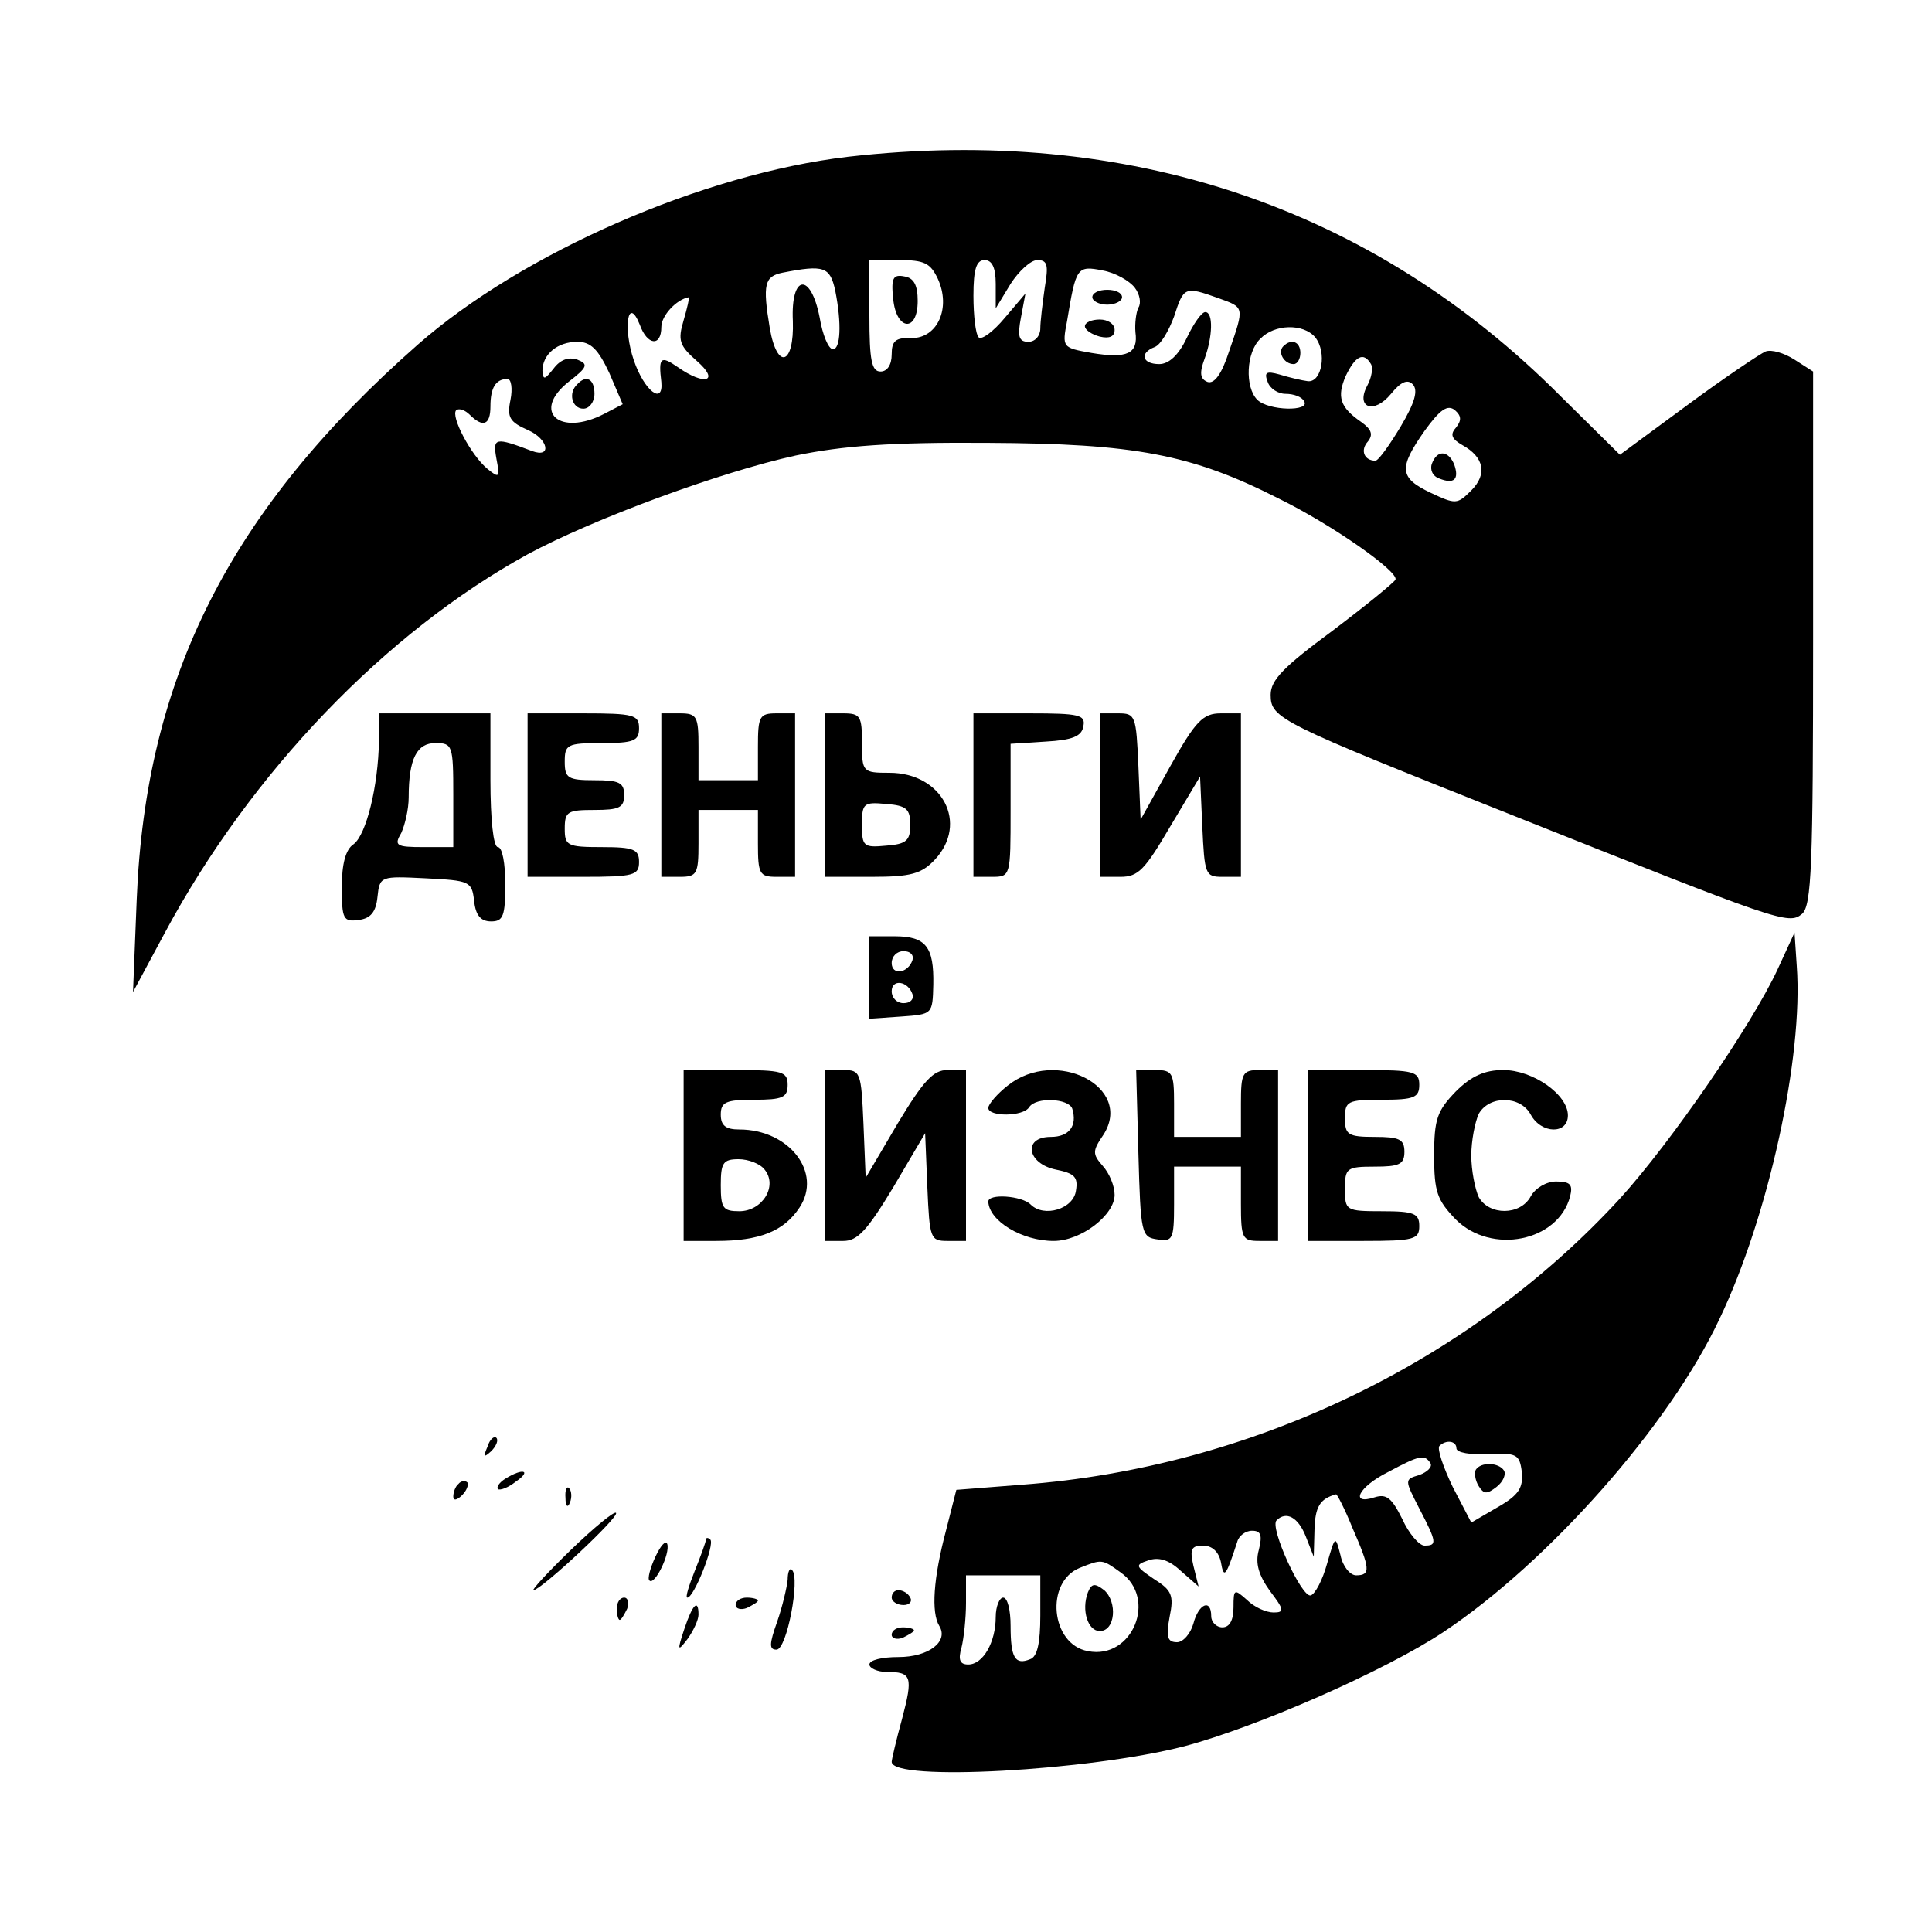
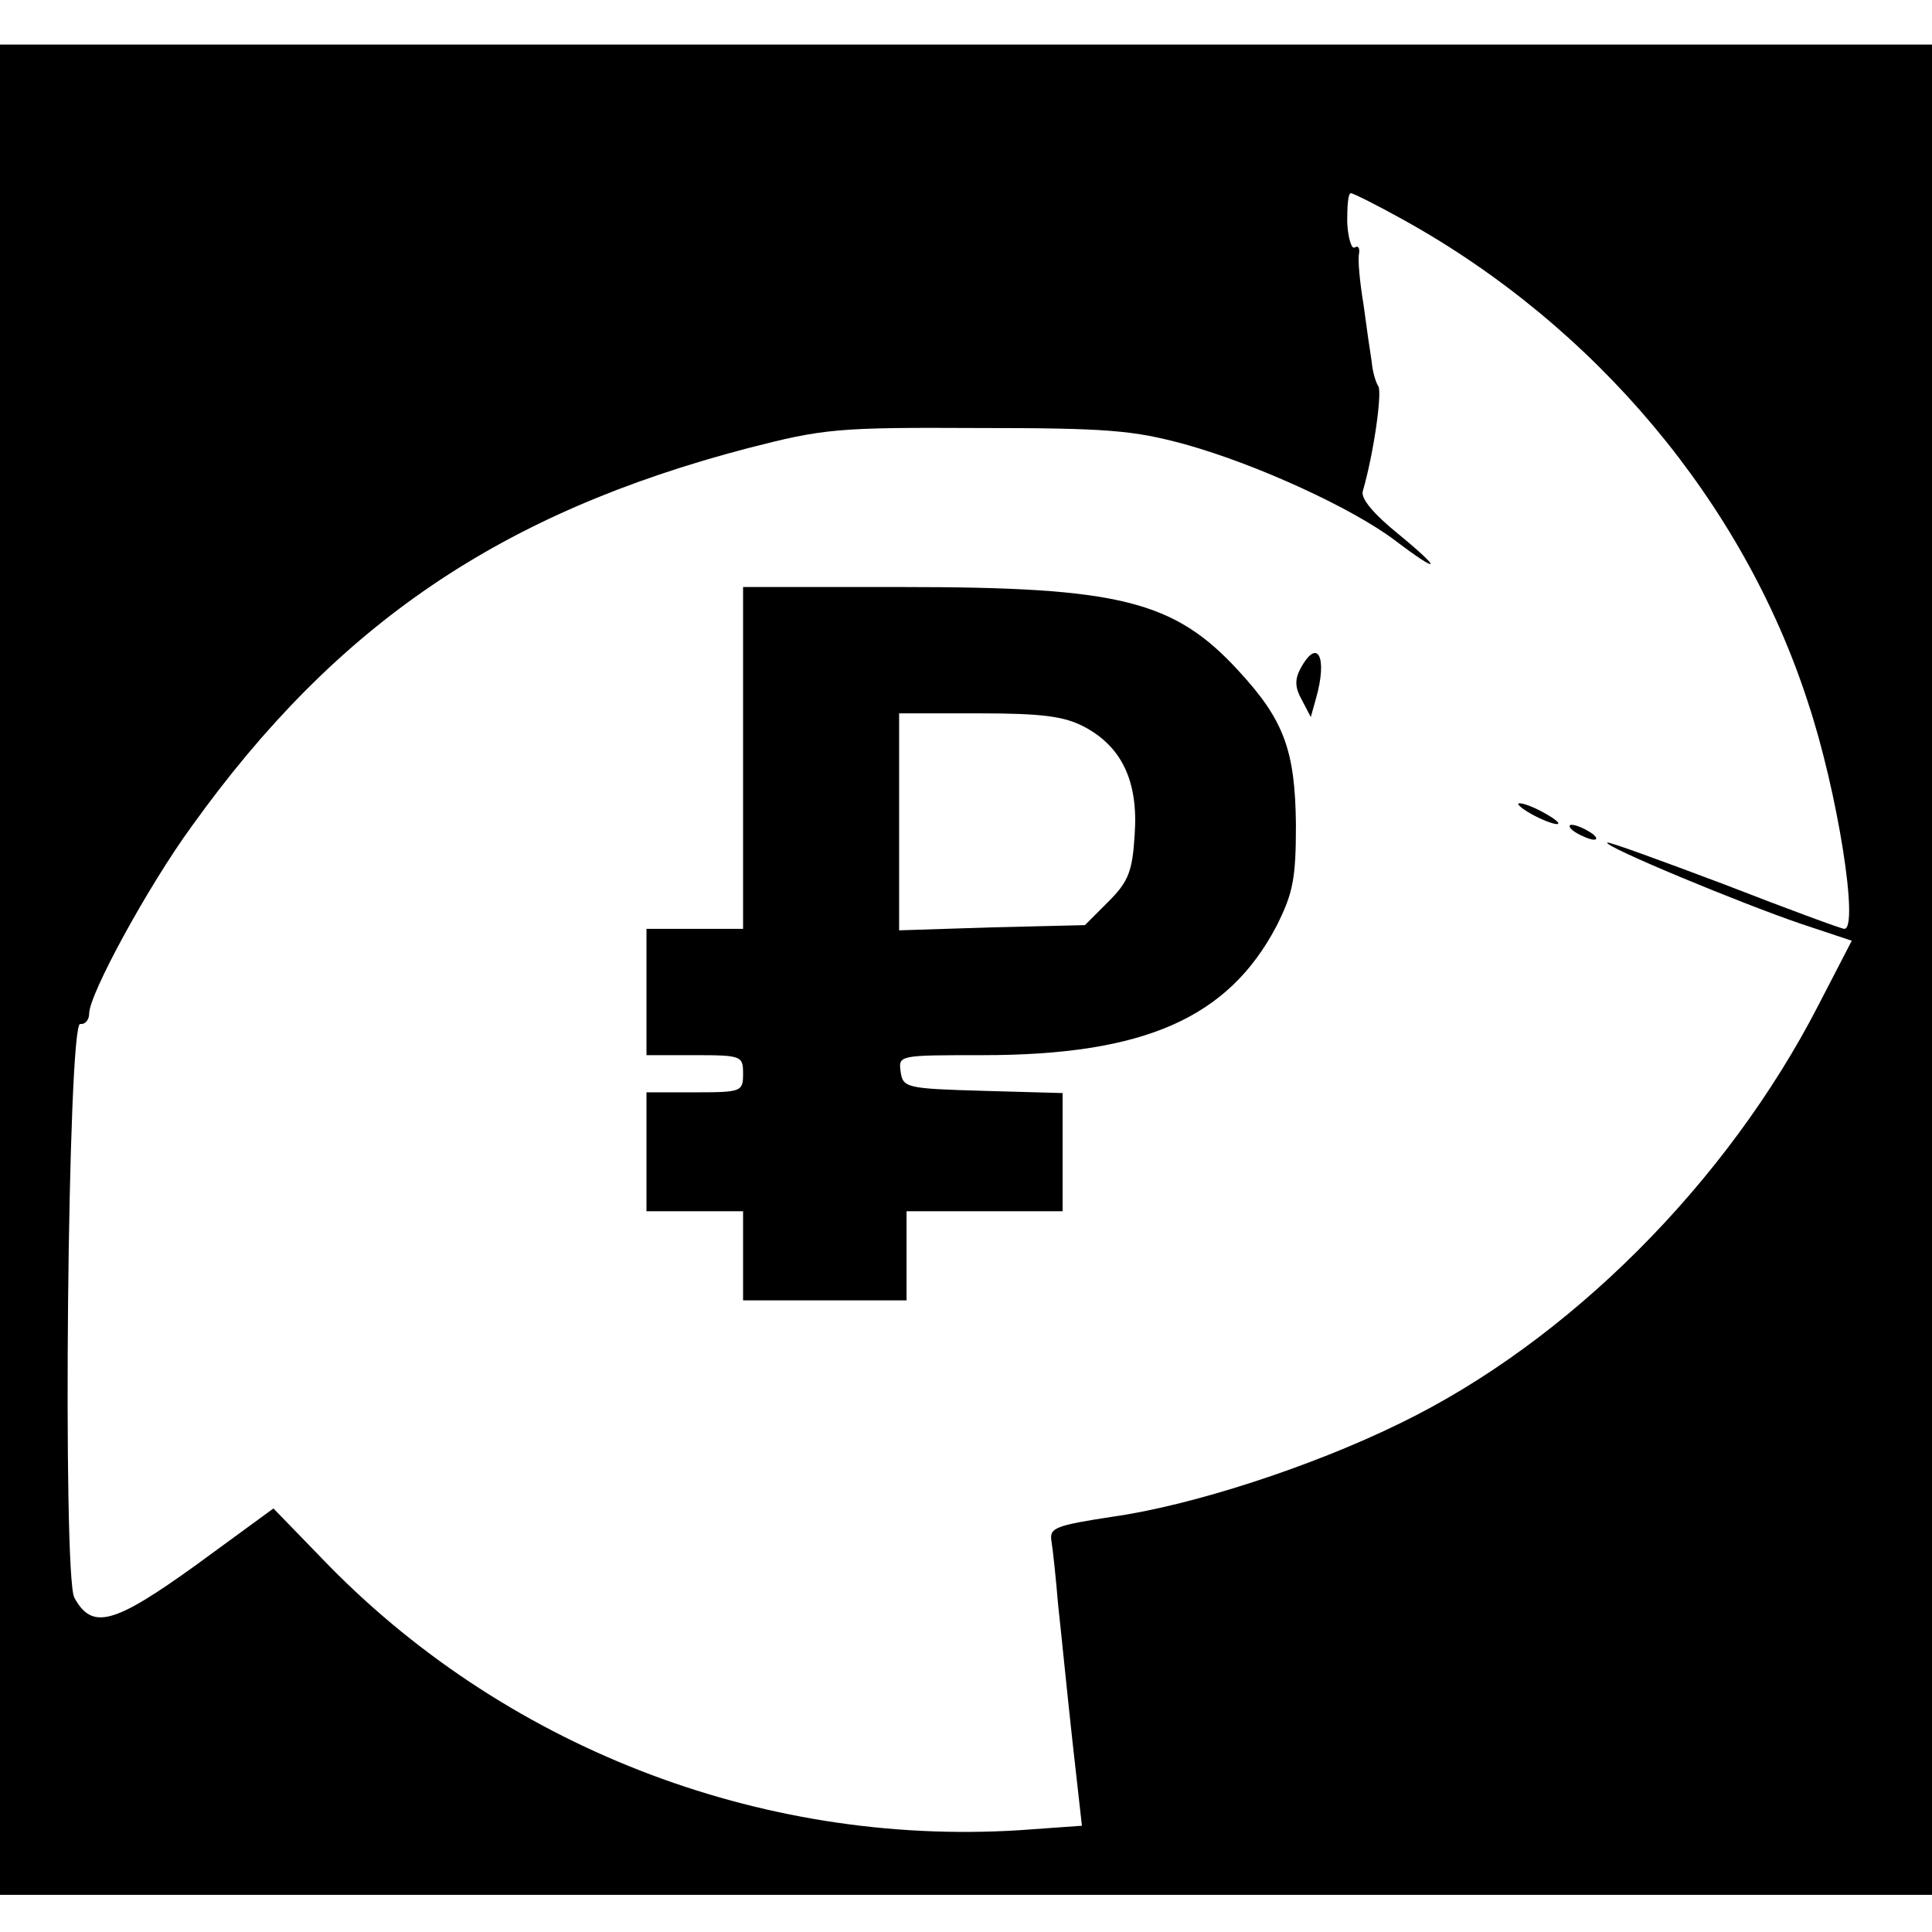
<svg xmlns="http://www.w3.org/2000/svg" version="1.0" width="260pt" height="260pt" viewBox="0 0 260 260" preserveAspectRatio="xMidYMid meet">
  <g transform="translate(0,260) scale(0.1,-0.1)" fill="#000000" stroke="none">
-     <path d="M1141 2389 c-195 -23 -438 -129 -579 -253 -252 -222 -366 -447 -378 -746 l-5 -125 43 80 c116 216 297 404 488 509 89 48 260 111 361 133 63 13 127 18 259 17 196 -1 273 -15 391 -75 73 -36 161 -98 157 -109 -2 -4 -40 -35 -85 -69 -65 -48 -83 -66 -83 -86 0 -32 11 -37 325 -162 359 -143 372 -148 390 -133 13 11 15 65 15 371 l0 359 -25 16 c-14 9 -31 14 -39 11 -7 -3 -55 -35 -105 -72 l-91 -67 -80 79 c-254 255 -583 365 -959 322z m121 -164 c18 -39 0 -80 -35 -80 -22 1 -27 -4 -27 -22 0 -14 -6 -23 -15 -23 -12 0 -15 15 -15 75 l0 75 40 0 c34 0 42 -4 52 -25z m78 -7 l0 -33 20 33 c11 17 27 32 36 32 14 0 15 -7 10 -37 -3 -21 -6 -46 -6 -55 0 -10 -7 -18 -16 -18 -13 0 -15 7 -10 33 l6 32 -28 -33 c-15 -18 -31 -30 -35 -26 -4 4 -7 29 -7 56 0 36 4 48 15 48 10 0 15 -10 15 -32z m-216 -9 c9 -45 7 -79 -3 -79 -6 0 -14 19 -18 43 -12 61 -39 58 -36 -5 2 -59 -21 -67 -31 -10 -10 60 -7 70 17 75 56 11 64 8 71 -24z m403 4 c7 -9 9 -21 5 -27 -3 -6 -5 -21 -4 -33 4 -29 -11 -36 -59 -28 -39 7 -40 7 -33 43 12 72 13 75 48 68 17 -3 36 -14 43 -23z m112 -14 c36 -13 36 -11 15 -72 -10 -31 -20 -44 -29 -41 -10 4 -11 12 -4 31 11 30 12 63 1 63 -5 0 -16 -16 -25 -35 -11 -23 -24 -35 -37 -35 -23 0 -27 15 -6 23 8 3 19 22 26 41 13 40 14 41 59 25z m-719 -30 c-8 -27 -6 -34 18 -55 31 -27 11 -34 -26 -8 -23 16 -26 13 -22 -20 3 -32 -23 -12 -37 29 -15 44 -8 88 8 48 10 -28 29 -30 29 -3 0 15 20 37 37 40 1 0 -2 -14 -7 -31z m850 -23 c16 -20 9 -61 -10 -59 -8 1 -25 5 -38 9 -18 5 -21 3 -16 -10 3 -9 14 -16 24 -16 11 0 22 -4 25 -10 9 -14 -48 -13 -63 2 -17 17 -15 64 4 82 19 20 58 21 74 2z m-950 -48 l18 -42 -25 -13 c-60 -31 -98 3 -48 43 26 20 27 24 12 30 -12 4 -23 0 -32 -12 -12 -15 -14 -16 -15 -3 0 22 20 39 47 39 18 0 28 -10 43 -42z m1025 12 c3 -5 1 -18 -5 -29 -16 -30 9 -39 32 -11 13 16 22 20 29 13 8 -8 3 -25 -16 -57 -15 -25 -30 -46 -34 -46 -15 0 -21 14 -10 26 7 9 5 16 -9 26 -29 20 -33 34 -21 62 13 27 24 33 34 16z m-1158 -48 c-5 -24 -1 -30 24 -41 27 -12 32 -38 5 -28 -50 19 -53 18 -48 -10 5 -26 4 -27 -12 -14 -22 18 -50 71 -42 79 4 3 12 0 18 -6 18 -18 28 -14 28 11 0 25 7 37 23 37 5 0 7 -13 4 -28z m1272 -38 c-8 -9 -5 -15 9 -23 29 -16 34 -39 12 -61 -19 -19 -21 -19 -55 -3 -42 20 -43 33 -8 83 21 29 31 36 41 28 9 -8 9 -14 1 -24z" />
-     <path d="M1202 2198 c4 -43 33 -46 33 -3 0 21 -5 31 -18 33 -15 3 -18 -2 -15 -30z" />
-     <path d="M1470 2200 c0 -5 9 -10 20 -10 11 0 20 5 20 10 0 6 -9 10 -20 10 -11 0 -20 -4 -20 -10z" />
-     <path d="M1460 2161 c0 -5 9 -11 20 -14 13 -3 20 0 20 9 0 8 -9 14 -20 14 -11 0 -20 -4 -20 -9z" />
-     <path d="M1727 2134 c-8 -8 1 -24 14 -24 5 0 9 7 9 15 0 15 -12 20 -23 9z" />
-     <path d="M777 2083 c-13 -12 -7 -33 8 -33 8 0 15 9 15 20 0 20 -11 26 -23 13z" />
-     <path d="M1927 1976 c-3 -8 1 -17 10 -20 20 -8 27 -1 20 19 -8 19 -23 20 -30 1z" />
-     <path d="M510 1603 c-1 -61 -17 -126 -34 -139 -11 -7 -16 -27 -16 -58 0 -43 2 -47 23 -44 16 2 23 11 25 31 3 28 4 28 65 25 59 -3 62 -4 65 -30 2 -20 9 -28 23 -28 16 0 19 7 19 50 0 28 -4 50 -10 50 -6 0 -10 37 -10 90 l0 90 -75 0 -75 0 0 -37z m100 -73 l0 -70 -40 0 c-37 0 -40 2 -30 19 5 11 10 32 10 48 0 52 11 73 36 73 23 0 24 -3 24 -70z" />
-     <path d="M710 1530 l0 -110 75 0 c68 0 75 2 75 20 0 17 -7 20 -50 20 -47 0 -50 2 -50 25 0 23 4 25 40 25 33 0 40 3 40 20 0 17 -7 20 -40 20 -36 0 -40 3 -40 25 0 23 3 25 50 25 43 0 50 3 50 20 0 18 -7 20 -75 20 l-75 0 0 -110z" />
-     <path d="M890 1530 l0 -110 25 0 c23 0 25 4 25 45 l0 45 40 0 40 0 0 -45 c0 -41 2 -45 25 -45 l25 0 0 110 0 110 -25 0 c-23 0 -25 -4 -25 -45 l0 -45 -40 0 -40 0 0 45 c0 41 -2 45 -25 45 l-25 0 0 -110z" />
-     <path d="M1110 1530 l0 -110 63 0 c53 0 67 4 85 23 46 49 10 117 -61 117 -36 0 -37 1 -37 40 0 36 -2 40 -25 40 l-25 0 0 -110z m115 -40 c0 -21 -5 -26 -32 -28 -31 -3 -33 -1 -33 28 0 29 2 31 33 28 27 -2 32 -7 32 -28z" />
-     <path d="M1310 1530 l0 -110 25 0 c25 0 25 1 25 89 l0 90 47 3 c36 2 49 7 51 21 3 15 -6 17 -72 17 l-76 0 0 -110z" />
-     <path d="M1480 1530 l0 -110 28 0 c24 0 33 10 67 68 l40 67 3 -67 c3 -65 4 -68 27 -68 l25 0 0 110 0 110 -27 0 c-24 0 -34 -10 -68 -71 l-40 -72 -3 72 c-3 68 -4 71 -27 71 l-25 0 0 -110z" />
-     <path d="M1170 1284 l0 -55 43 3 c42 3 42 3 43 43 1 51 -10 65 -52 65 l-34 0 0 -56z m58 24 c-6 -18 -28 -21 -28 -4 0 9 7 16 16 16 9 0 14 -5 12 -12z m0 -46 c2 -7 -3 -12 -12 -12 -9 0 -16 7 -16 16 0 17 22 14 28 -4z" />
-     <path d="M2392 1295 c-35 -75 -143 -232 -212 -308 -203 -221 -497 -362 -804 -385 l-89 -7 -14 -55 c-17 -64 -20 -110 -9 -128 13 -21 -14 -42 -55 -42 -22 0 -39 -4 -39 -10 0 -5 11 -10 23 -10 34 0 36 -6 21 -63 -8 -29 -14 -55 -14 -58 0 -27 266 -12 394 21 98 26 271 102 349 154 141 94 304 278 371 421 66 138 113 353 104 475 l-3 45 -23 -50z m-432 -644 c0 -6 19 -9 43 -8 38 2 42 0 45 -24 2 -21 -4 -31 -32 -47 l-36 -21 -25 48 c-13 27 -21 51 -18 55 9 9 23 7 23 -3z m-35 -20 c3 -5 -4 -12 -15 -16 -20 -6 -20 -6 0 -45 24 -46 24 -50 7 -50 -7 0 -21 16 -30 36 -14 28 -21 34 -37 29 -34 -11 -22 14 18 34 43 23 49 24 57 12z m-105 -87 c24 -55 25 -64 5 -64 -8 0 -18 12 -21 27 -7 27 -7 27 -18 -11 -6 -22 -16 -41 -22 -43 -12 -4 -56 92 -46 101 13 13 29 4 39 -21 l11 -28 1 37 c1 30 7 41 29 47 1 1 12 -20 22 -45z m-126 -30 c-5 -18 0 -34 15 -55 19 -25 20 -29 5 -29 -10 0 -26 7 -36 17 -17 15 -18 15 -18 -10 0 -17 -5 -27 -15 -27 -8 0 -15 7 -15 15 0 24 -17 17 -24 -10 -4 -14 -14 -25 -22 -25 -13 0 -15 7 -10 34 6 29 3 36 -21 51 -25 17 -26 19 -8 25 14 5 28 1 44 -14 l24 -21 -7 28 c-5 22 -3 27 13 27 12 0 21 -8 24 -22 4 -24 7 -19 22 27 2 8 11 15 20 15 12 0 14 -6 9 -26z m-186 -30 c50 -35 16 -118 -44 -106 -50 9 -58 93 -11 112 30 12 30 12 55 -6z m-108 -58 c0 -37 -4 -56 -14 -59 -20 -8 -26 2 -26 45 0 21 -4 38 -10 38 -5 0 -10 -12 -10 -26 0 -34 -17 -64 -37 -64 -11 0 -14 6 -9 23 3 12 6 39 6 60 l0 37 50 0 50 0 0 -54z" />
-     <path d="M1986 622 c-2 -4 -1 -14 4 -22 7 -11 11 -11 24 -1 9 7 13 17 10 22 -7 11 -31 12 -38 1z" />
-     <path d="M1464 457 c-9 -24 0 -52 16 -52 21 0 24 39 6 55 -13 10 -17 9 -22 -3z" />
-     <path d="M920 1045 l0 -115 44 0 c58 0 91 13 112 45 31 47 -14 105 -81 105 -18 0 -25 5 -25 20 0 17 7 20 45 20 38 0 45 3 45 20 0 18 -7 20 -70 20 l-70 0 0 -115z m109 -19 c18 -22 -3 -56 -34 -56 -22 0 -25 4 -25 35 0 30 3 35 24 35 13 0 29 -6 35 -14z" />
-     <path d="M1110 1045 l0 -115 25 0 c19 0 32 14 67 72 l43 73 3 -73 c3 -69 4 -72 27 -72 l25 0 0 115 0 115 -25 0 c-19 0 -32 -14 -67 -72 l-43 -73 -3 73 c-3 69 -4 72 -27 72 l-25 0 0 -115z" />
-     <path d="M1356 1139 c-14 -11 -26 -25 -26 -30 0 -12 47 -12 55 1 9 14 53 12 58 -2 7 -23 -4 -38 -29 -38 -38 0 -32 -36 7 -44 25 -5 30 -10 27 -28 -3 -25 -43 -37 -61 -19 -12 12 -57 15 -57 4 1 -26 45 -53 88 -53 37 0 82 35 82 62 0 12 -7 29 -16 39 -14 16 -14 20 1 42 41 64 -64 118 -129 66z" />
-     <path d="M1532 1048 c3 -109 4 -113 26 -116 20 -3 22 0 22 47 l0 51 45 0 45 0 0 -50 c0 -47 2 -50 25 -50 l25 0 0 115 0 115 -25 0 c-23 0 -25 -4 -25 -45 l0 -45 -45 0 -45 0 0 45 c0 41 -2 45 -25 45 l-26 0 3 -112z" />
-     <path d="M1760 1045 l0 -115 75 0 c68 0 75 2 75 20 0 17 -7 20 -50 20 -49 0 -50 1 -50 30 0 28 2 30 40 30 33 0 40 3 40 20 0 17 -7 20 -40 20 -36 0 -40 3 -40 25 0 23 3 25 50 25 43 0 50 3 50 20 0 18 -7 20 -75 20 l-75 0 0 -115z" />
-     <path d="M1959 1131 c-25 -26 -29 -37 -29 -86 0 -49 4 -60 29 -86 48 -48 138 -30 154 31 4 16 0 20 -19 20 -13 0 -28 -9 -34 -20 -14 -26 -56 -26 -70 -1 -5 11 -10 36 -10 56 0 20 5 45 10 56 14 25 56 25 70 -1 14 -26 50 -27 50 -1 0 28 -47 61 -87 61 -25 0 -43 -8 -64 -29z" />
-     <path d="M656 653 c-6 -14 -5 -15 5 -6 7 7 10 15 7 18 -3 3 -9 -2 -12 -12z" />
-     <path d="M680 610 c-8 -5 -12 -11 -10 -14 3 -2 14 2 24 10 22 15 10 19 -14 4z" />
-     <path d="M617 603 c-4 -3 -7 -11 -7 -17 0 -6 5 -5 12 2 6 6 9 14 7 17 -3 3 -9 2 -12 -2z" />
-     <path d="M761 584 c0 -11 3 -14 6 -6 3 7 2 16 -1 19 -3 4 -6 -2 -5 -13z" />
-     <path d="M768 514 c-31 -30 -53 -54 -50 -54 11 1 116 99 111 104 -2 3 -30 -20 -61 -50z" />
-     <path d="M882 505 c-7 -15 -11 -30 -8 -32 7 -7 28 36 24 49 -2 6 -9 -2 -16 -17z" />
-     <path d="M950 528 c0 -3 -7 -22 -15 -42 -8 -20 -13 -36 -10 -36 9 0 37 71 31 78 -3 3 -6 3 -6 0z" />
-     <path d="M1060 474 c-1 -10 -7 -36 -14 -56 -11 -31 -11 -38 -1 -38 14 0 32 96 21 107 -3 4 -6 -2 -6 -13z" />
-     <path d="M1200 450 c0 -5 7 -10 16 -10 8 0 12 5 9 10 -3 6 -10 10 -16 10 -5 0 -9 -4 -9 -10z" />
-     <path d="M830 435 c0 -8 2 -15 4 -15 2 0 6 7 10 15 3 8 1 15 -4 15 -6 0 -10 -7 -10 -15z" />
-     <path d="M990 440 c0 -5 7 -7 15 -4 8 4 15 8 15 10 0 2 -7 4 -15 4 -8 0 -15 -4 -15 -10z" />
-     <path d="M921 408 c-10 -30 -9 -31 4 -14 8 11 15 26 15 33 0 22 -8 14 -19 -19z" />
-     <path d="M1200 400 c0 -5 7 -7 15 -4 8 4 15 8 15 10 0 2 -7 4 -15 4 -8 0 -15 -4 -15 -10z" />
+     <path d="M0 1295 l0 -1245 1300 0 1300 0 0 1245 0 1245 -1300 0 -1300 0 0 -1245z m1889 1009 c258 -143 457 -380 544 -649 40 -120 69 -305 49 -305 -4 0 -77 27 -162 60 -85 32 -156 58 -157 56 -5 -5 178 -81 260 -109 l69 -23 -45 -87 c-123 -239 -336 -452 -562 -562 -120 -59 -281 -111 -387 -126 -78 -12 -86 -15 -83 -33 2 -12 6 -50 9 -86 4 -36 12 -117 19 -181 l13 -116 -84 -6 c-351 -22 -698 114 -940 367 l-64 66 -104 -76 c-111 -80 -140 -88 -164 -44 -16 30 -9 776 8 772 6 -1 12 5 12 14 0 26 79 171 138 252 195 272 416 422 749 509 101 26 120 28 308 27 176 0 210 -3 280 -22 97 -27 225 -86 282 -129 62 -47 65 -41 4 9 -32 26 -50 47 -47 57 15 52 26 132 21 141 -4 6 -8 21 -9 33 -2 12 -7 47 -11 77 -5 30 -8 61 -6 69 1 7 -1 11 -6 8 -4 -3 -9 13 -10 34 0 21 1 39 5 39 3 0 35 -16 71 -36z" />
+     <path d="M1000 1580 l0 -230 -65 0 -65 0 0 -85 0 -85 65 0 c63 0 65 -1 65 -25 0 -24 -2 -25 -65 -25 l-65 0 0 -80 0 -80 65 0 65 0 0 -60 0 -60 110 0 110 0 0 60 0 60 105 0 105 0 0 80 0 79 -107 3 c-103 3 -108 4 -111 26 -3 22 -2 22 110 22 218 0 331 50 396 174 22 44 26 63 26 136 -1 100 -16 141 -77 207 -87 95 -161 113 -452 113 l-215 0 0 -230z m459 42 c51 -27 73 -74 68 -145 -3 -49 -8 -63 -35 -90 l-32 -32 -125 -3 -125 -4 0 146 0 146 108 0 c85 0 114 -4 141 -18z" />
+     <path d="M1750 1700 c-8 -15 -7 -26 2 -42 l12 -23 7 25 c16 56 2 83 -21 40z" />
+     <path d="M2060 1505 c14 -8 30 -14 35 -14 6 0 -1 6 -15 14 -14 8 -29 14 -35 14 -5 0 1 -6 15 -14z" />
+     <path d="M2120 1480 c8 -5 20 -10 25 -10 6 0 3 5 -5 10 -8 5 -19 10 -25 10 -5 0 -3 -5 5 -10z" />
  </g>
</svg>
